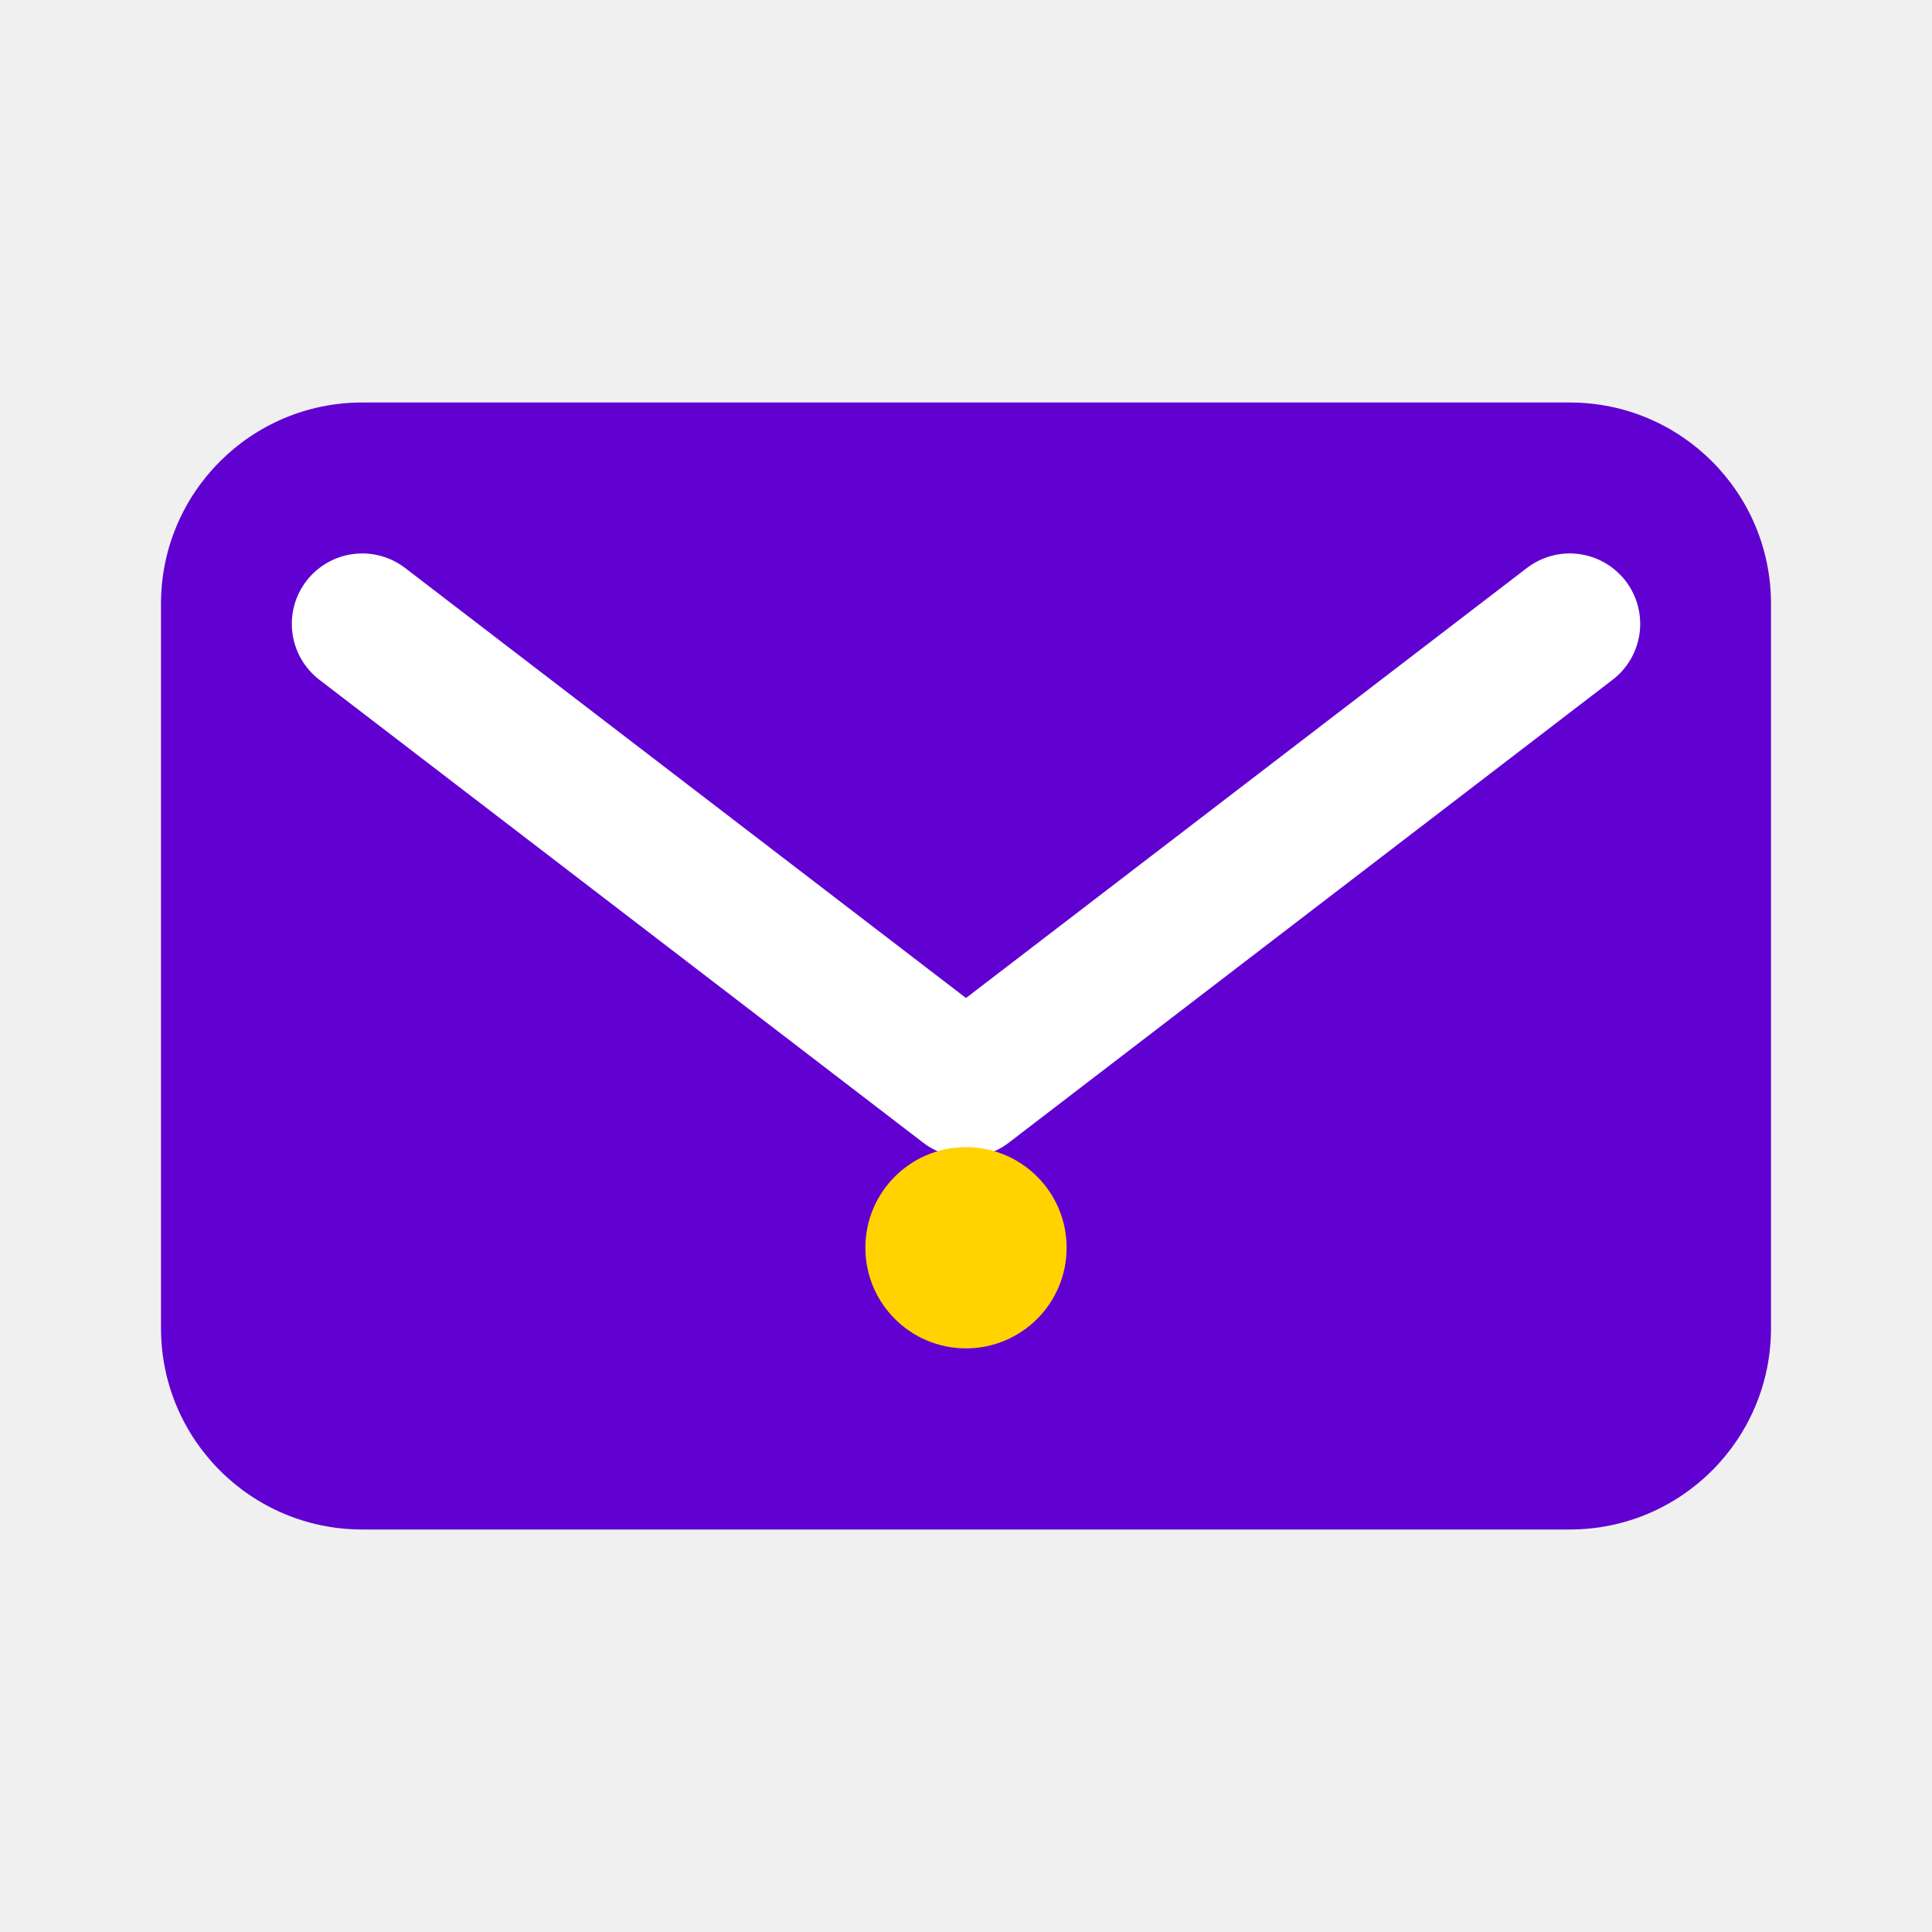
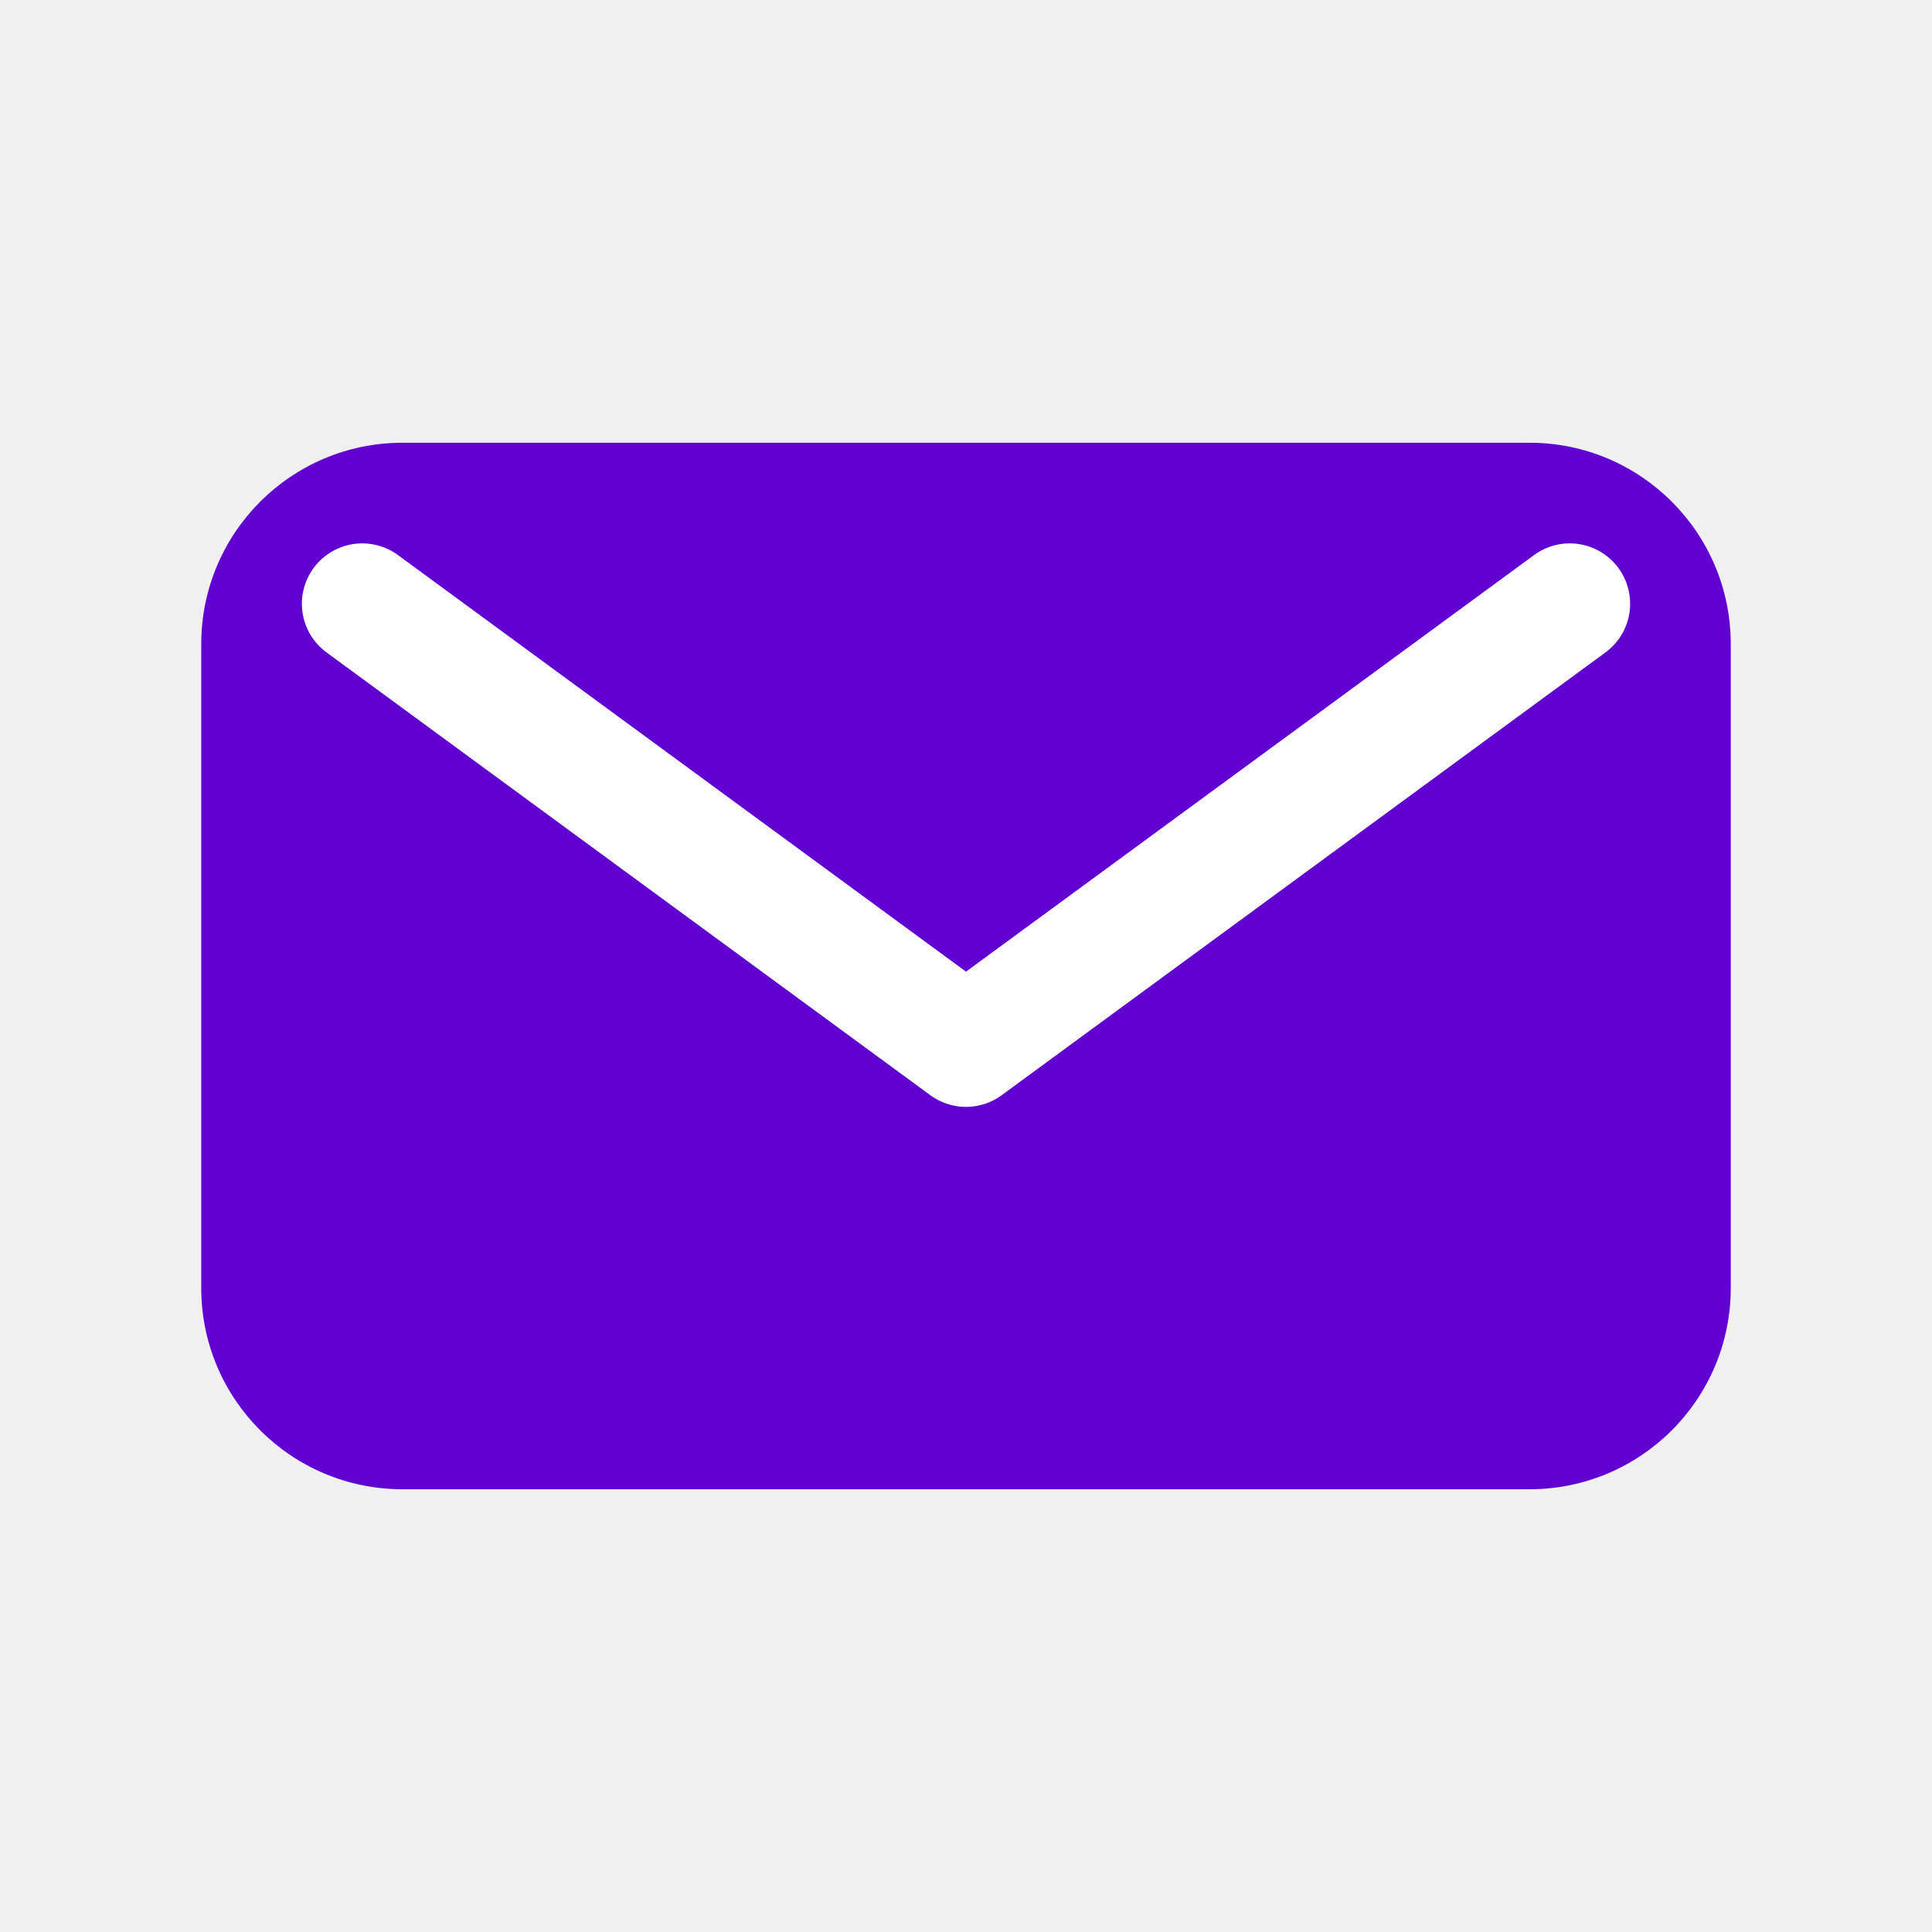
<svg xmlns="http://www.w3.org/2000/svg" viewBox="0 0 48 48">
-   <rect x="4" y="10" width="40" height="28" rx="5" fill="#6001d2" />
-   <path d="M9 15.5 L24 27 L39 15.5" stroke="#ffffff" stroke-width="3.5" fill="none" stroke-linecap="round" stroke-linejoin="round" />
-   <circle cx="24" cy="31" r="2.5" fill="#ffd200" />
+   <rect x="5" y="11" width="38" height="26" rx="5" fill="#6001d2" />
+   <path d="M9 15 L24 26 L39 15" stroke="#ffffff" stroke-width="3" fill="none" stroke-linecap="round" stroke-linejoin="round" />
</svg>
